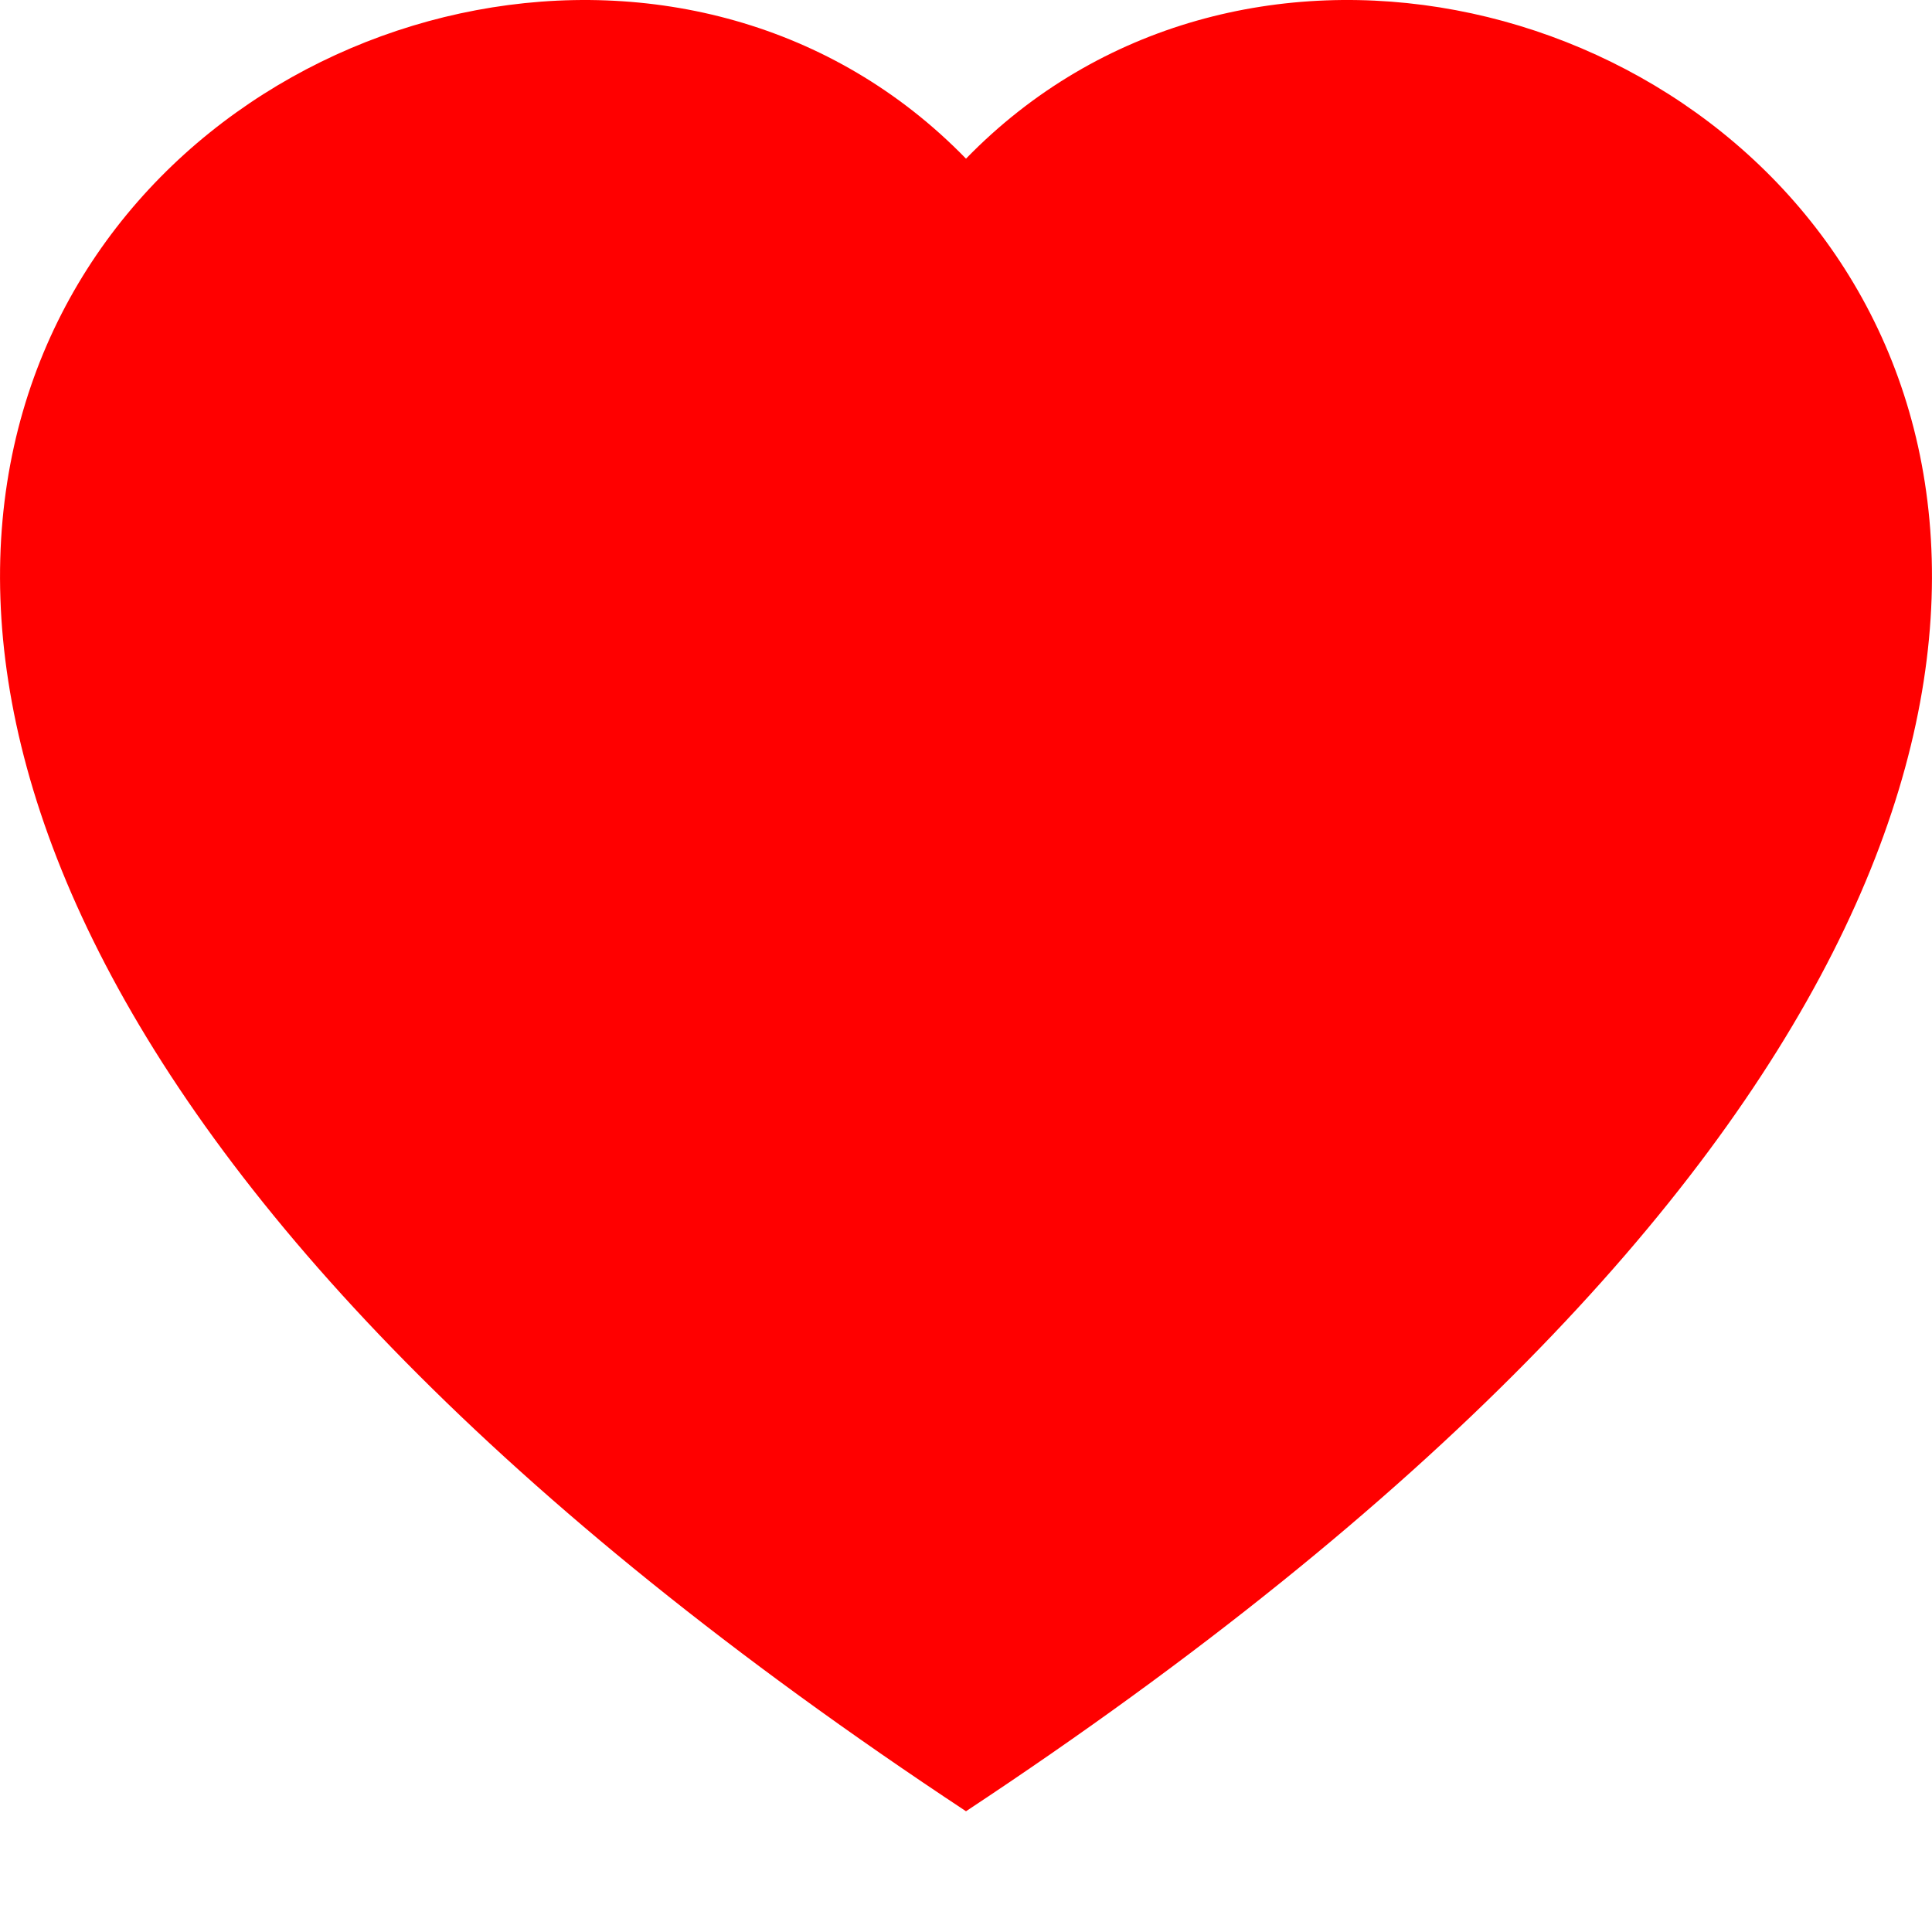
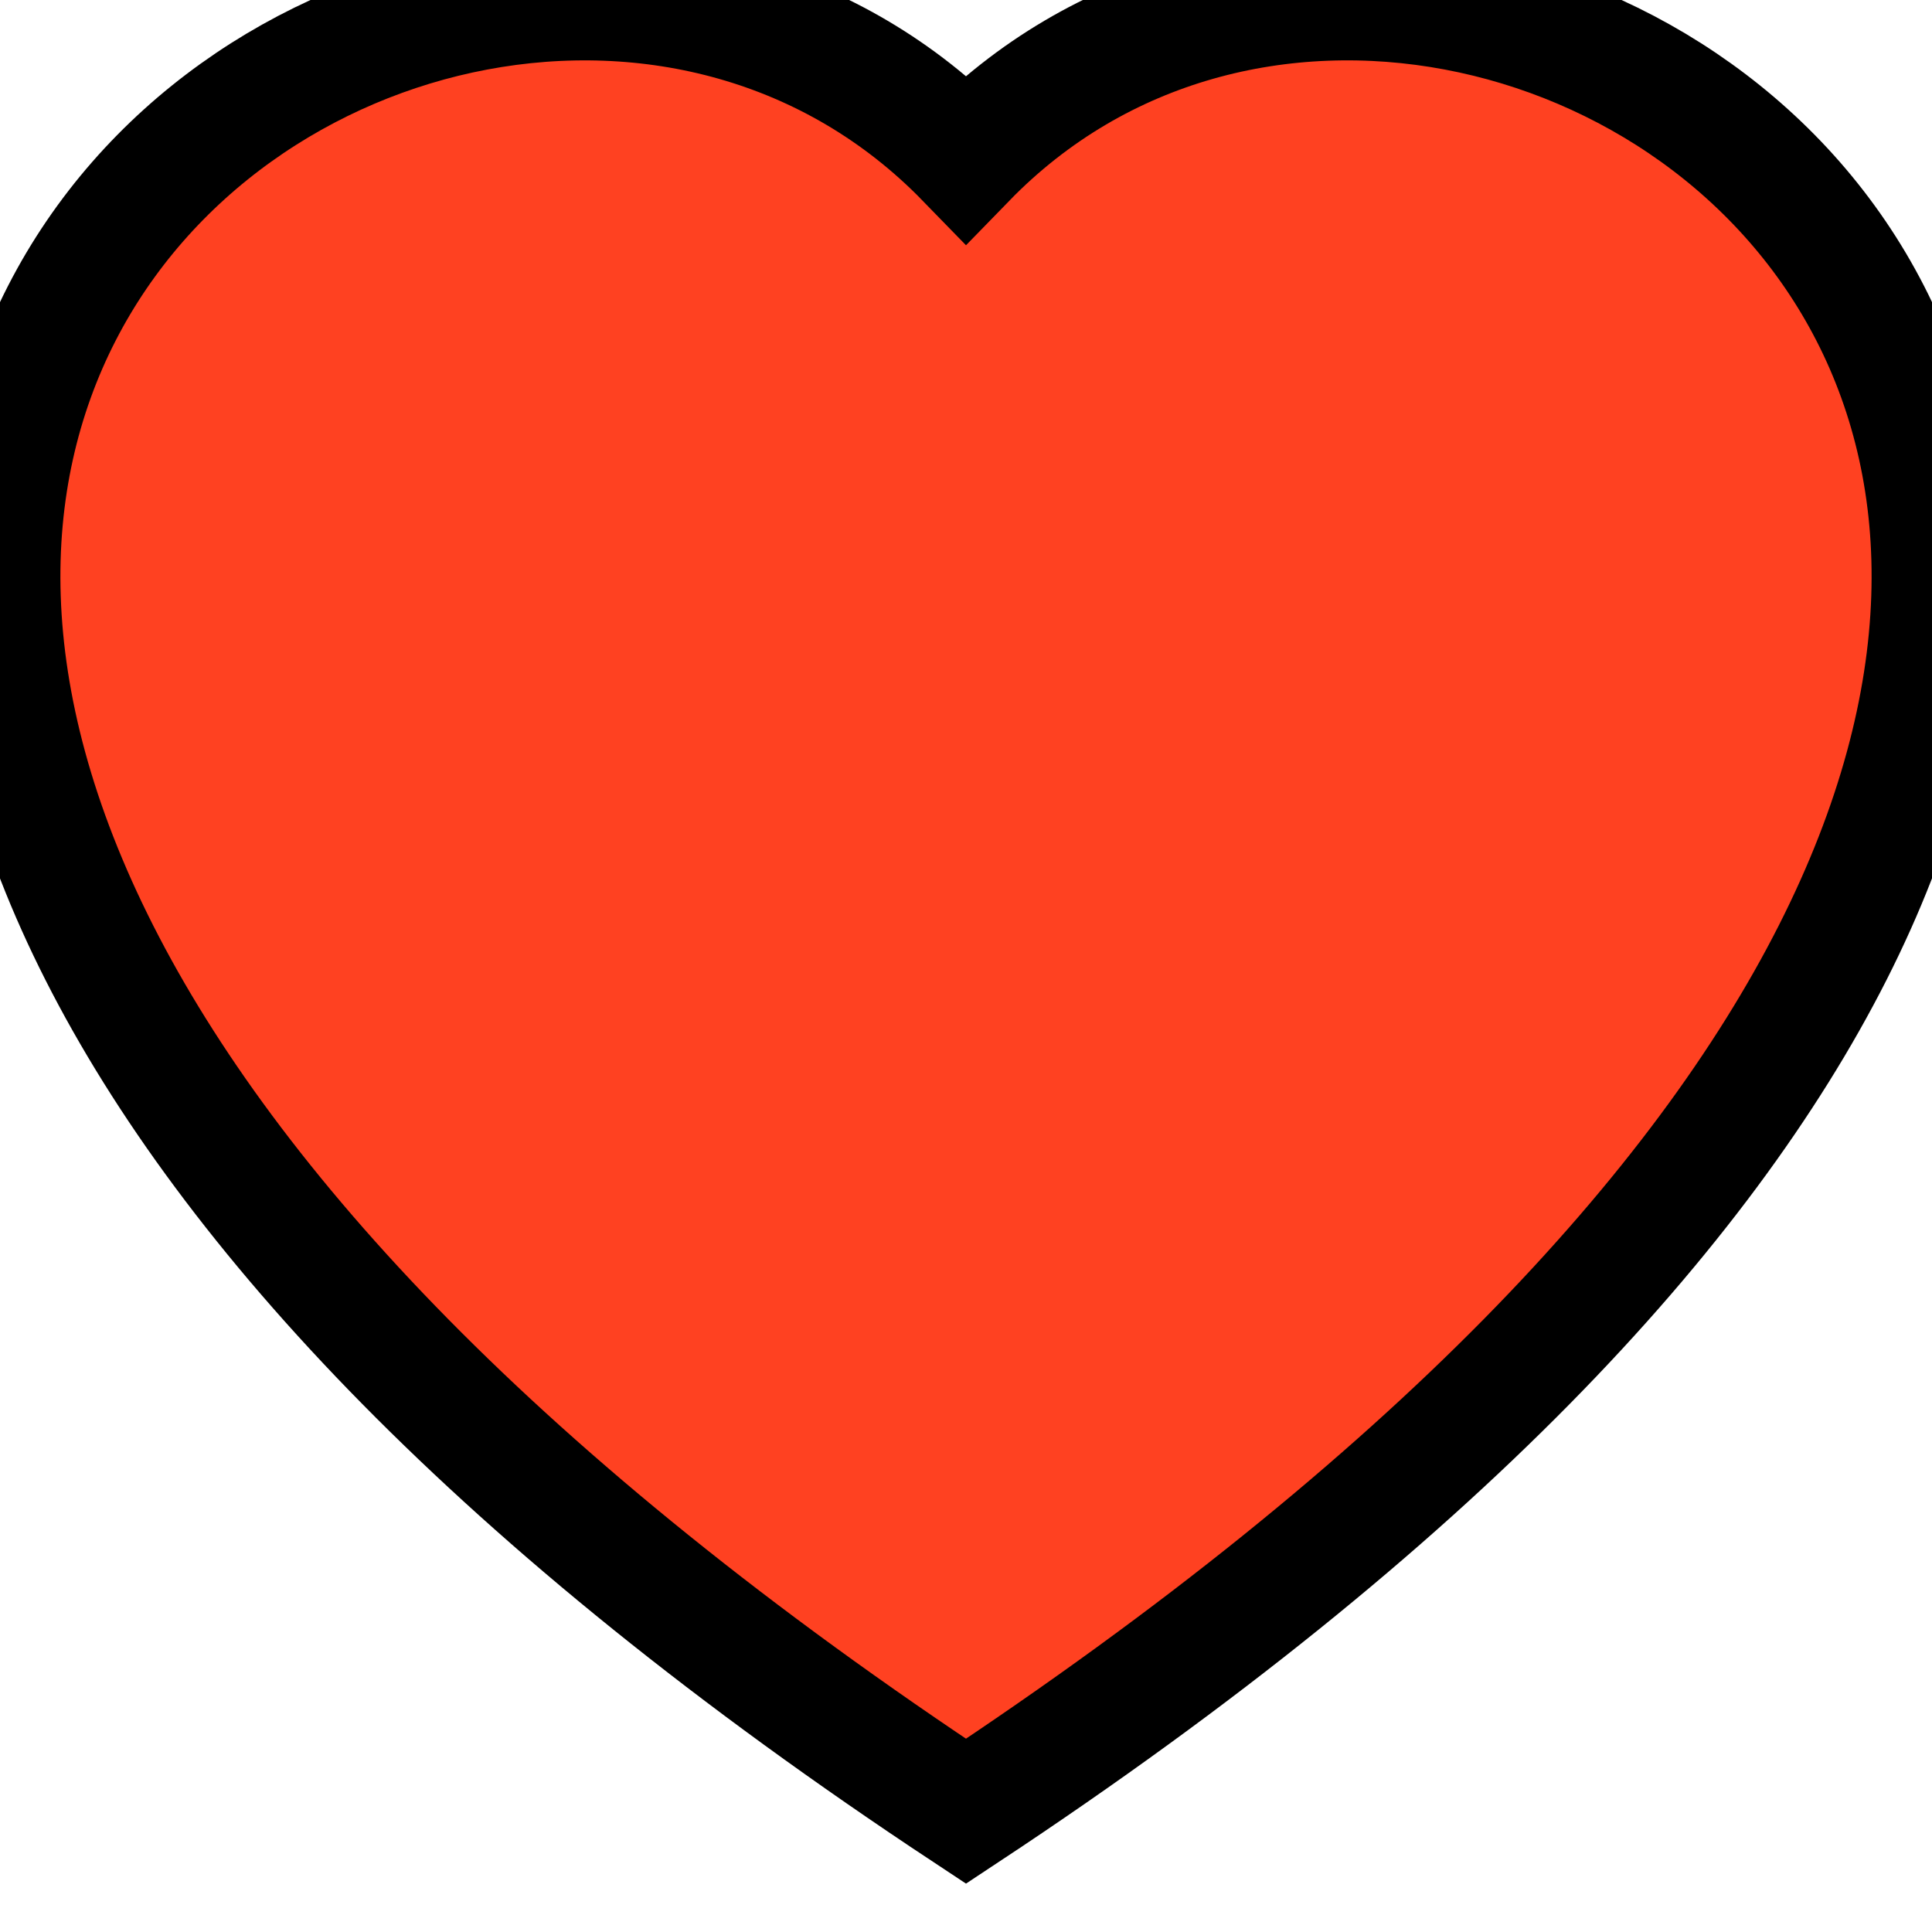
- <svg xmlns="http://www.w3.org/2000/svg" width="16" height="16" fill="red" class="bi bi-heart-fill" viewBox="0 0 16 16">
+ <svg xmlns="http://www.w3.org/2000/svg" width="16" height="16" fill="#FF4121" class="bi bi-heart-fill" viewBox="0 0 16 16" stroke="black">
  <path fill-rule="evenodd" d="M8 1.314C12.438-3.248 23.534 4.735 8 15-7.534 4.736 3.562-3.248 8 1.314z" />
</svg>
